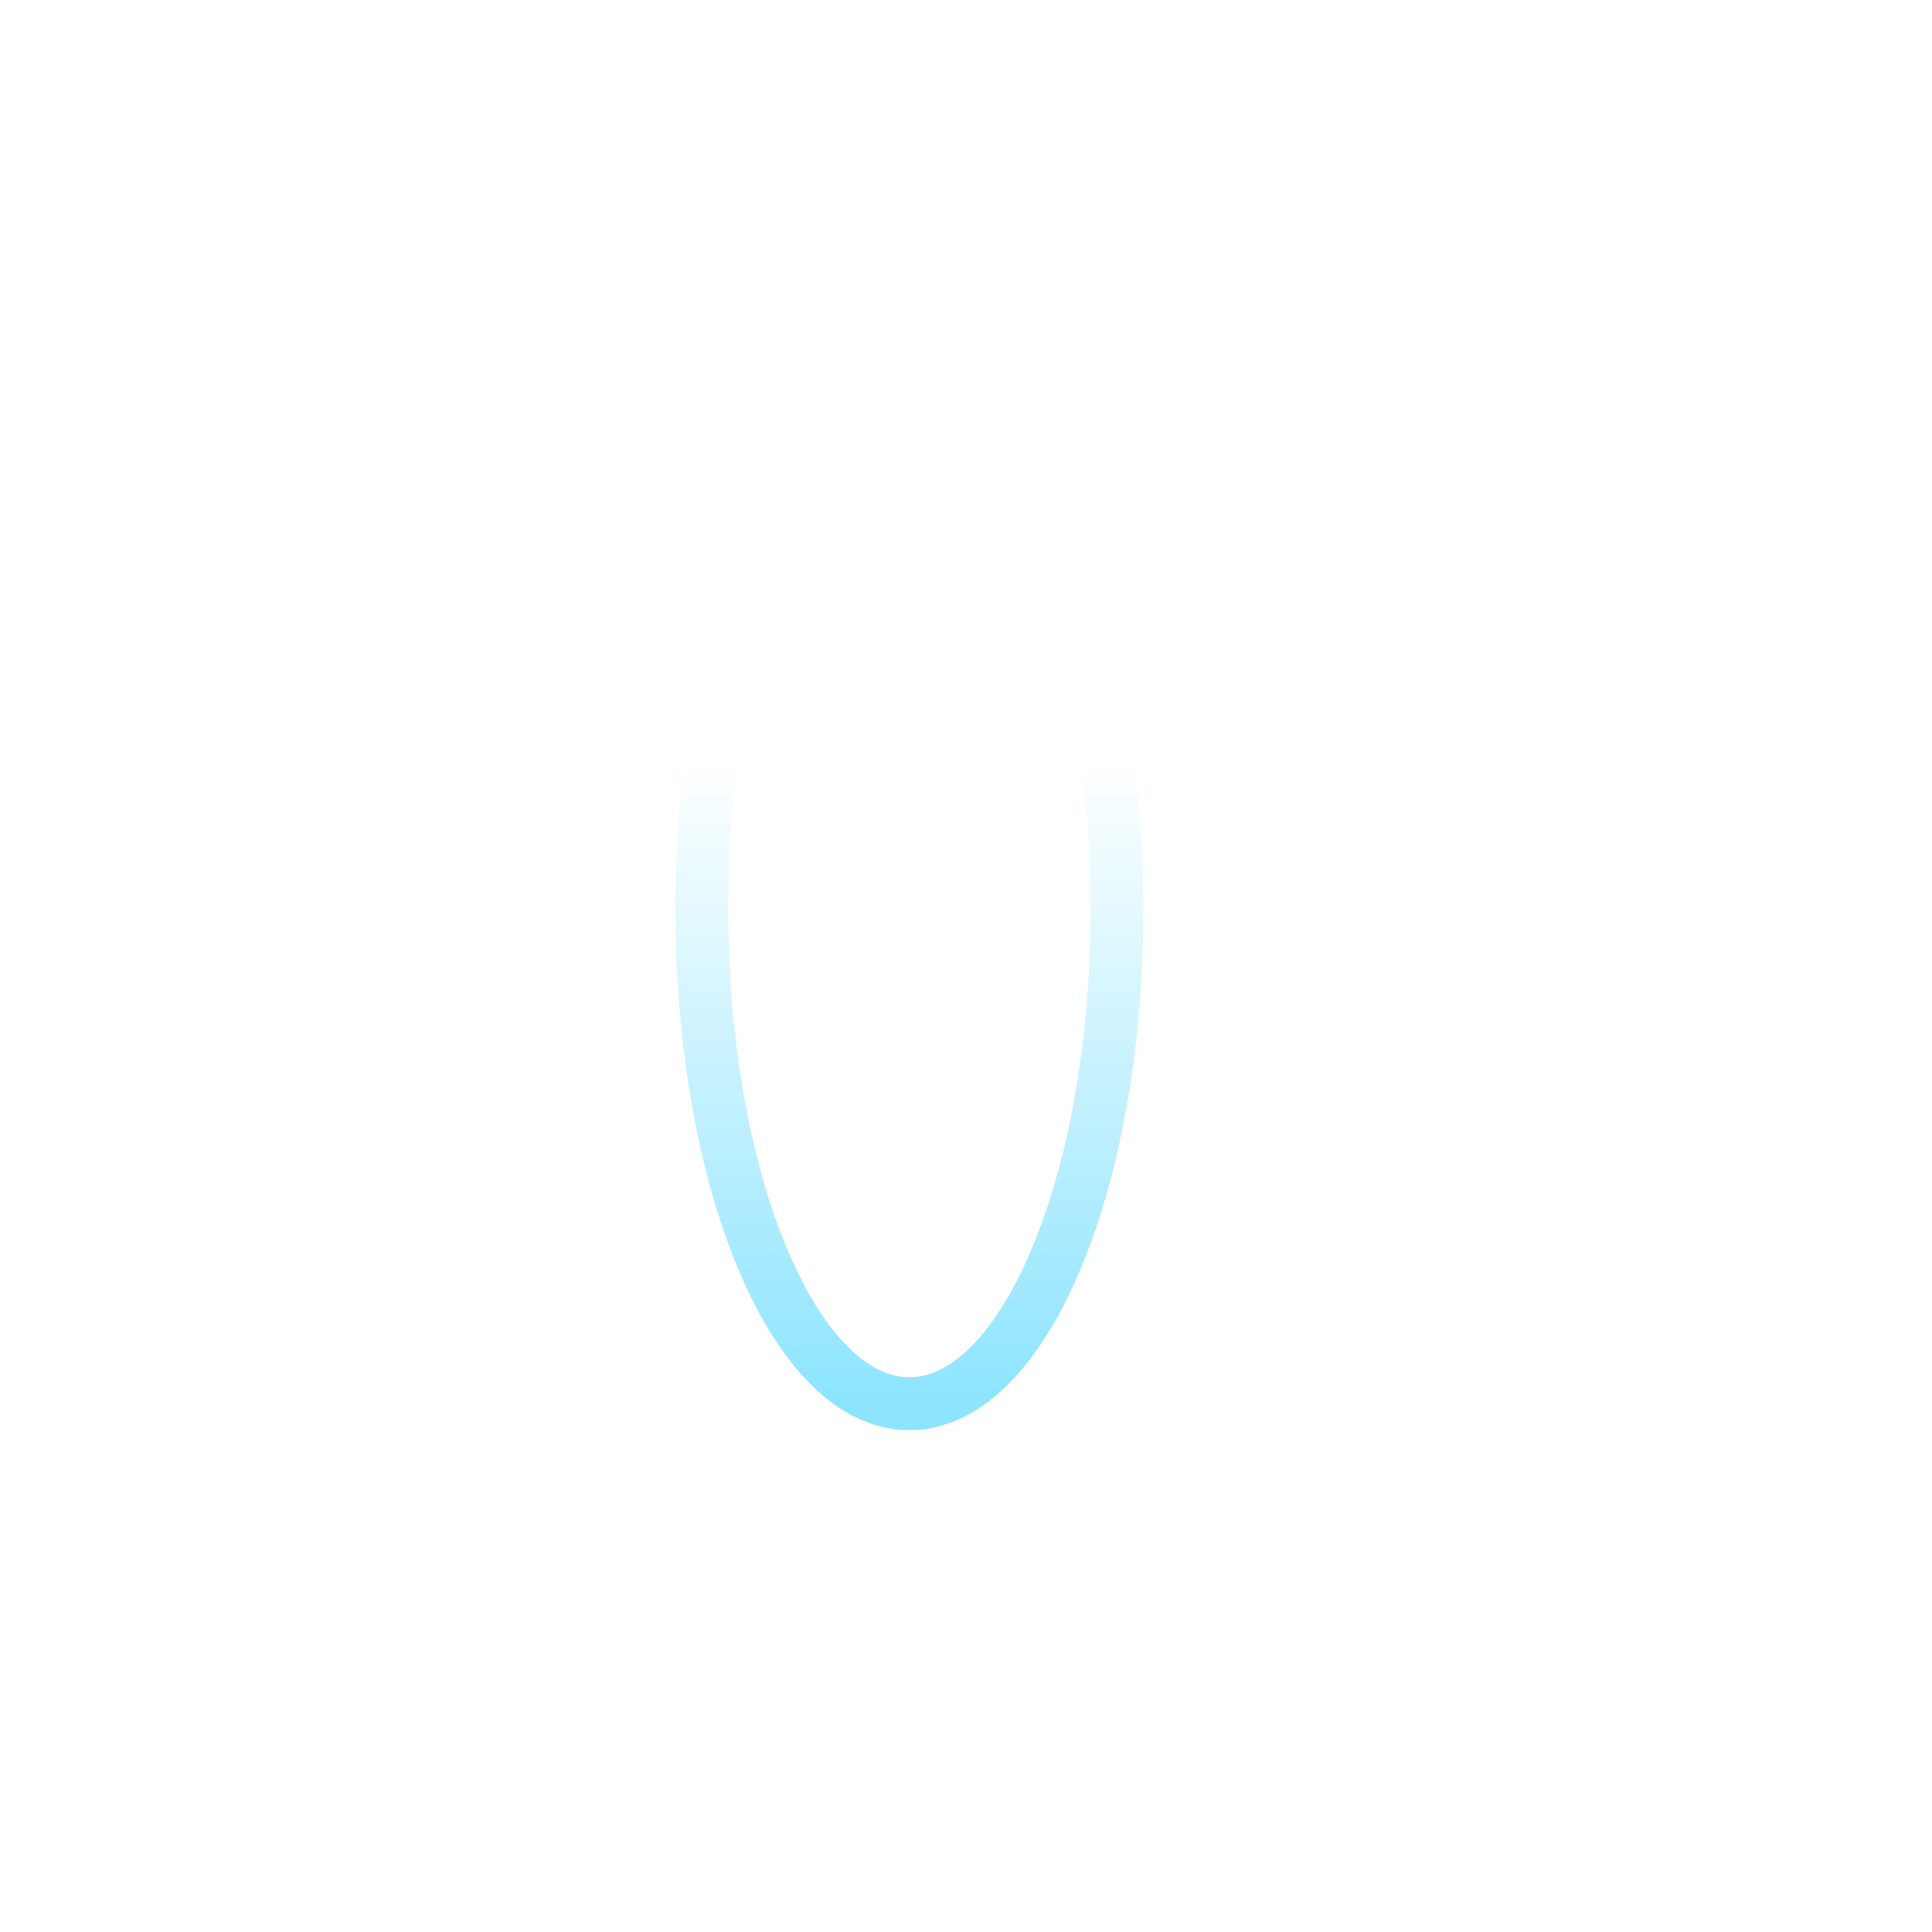
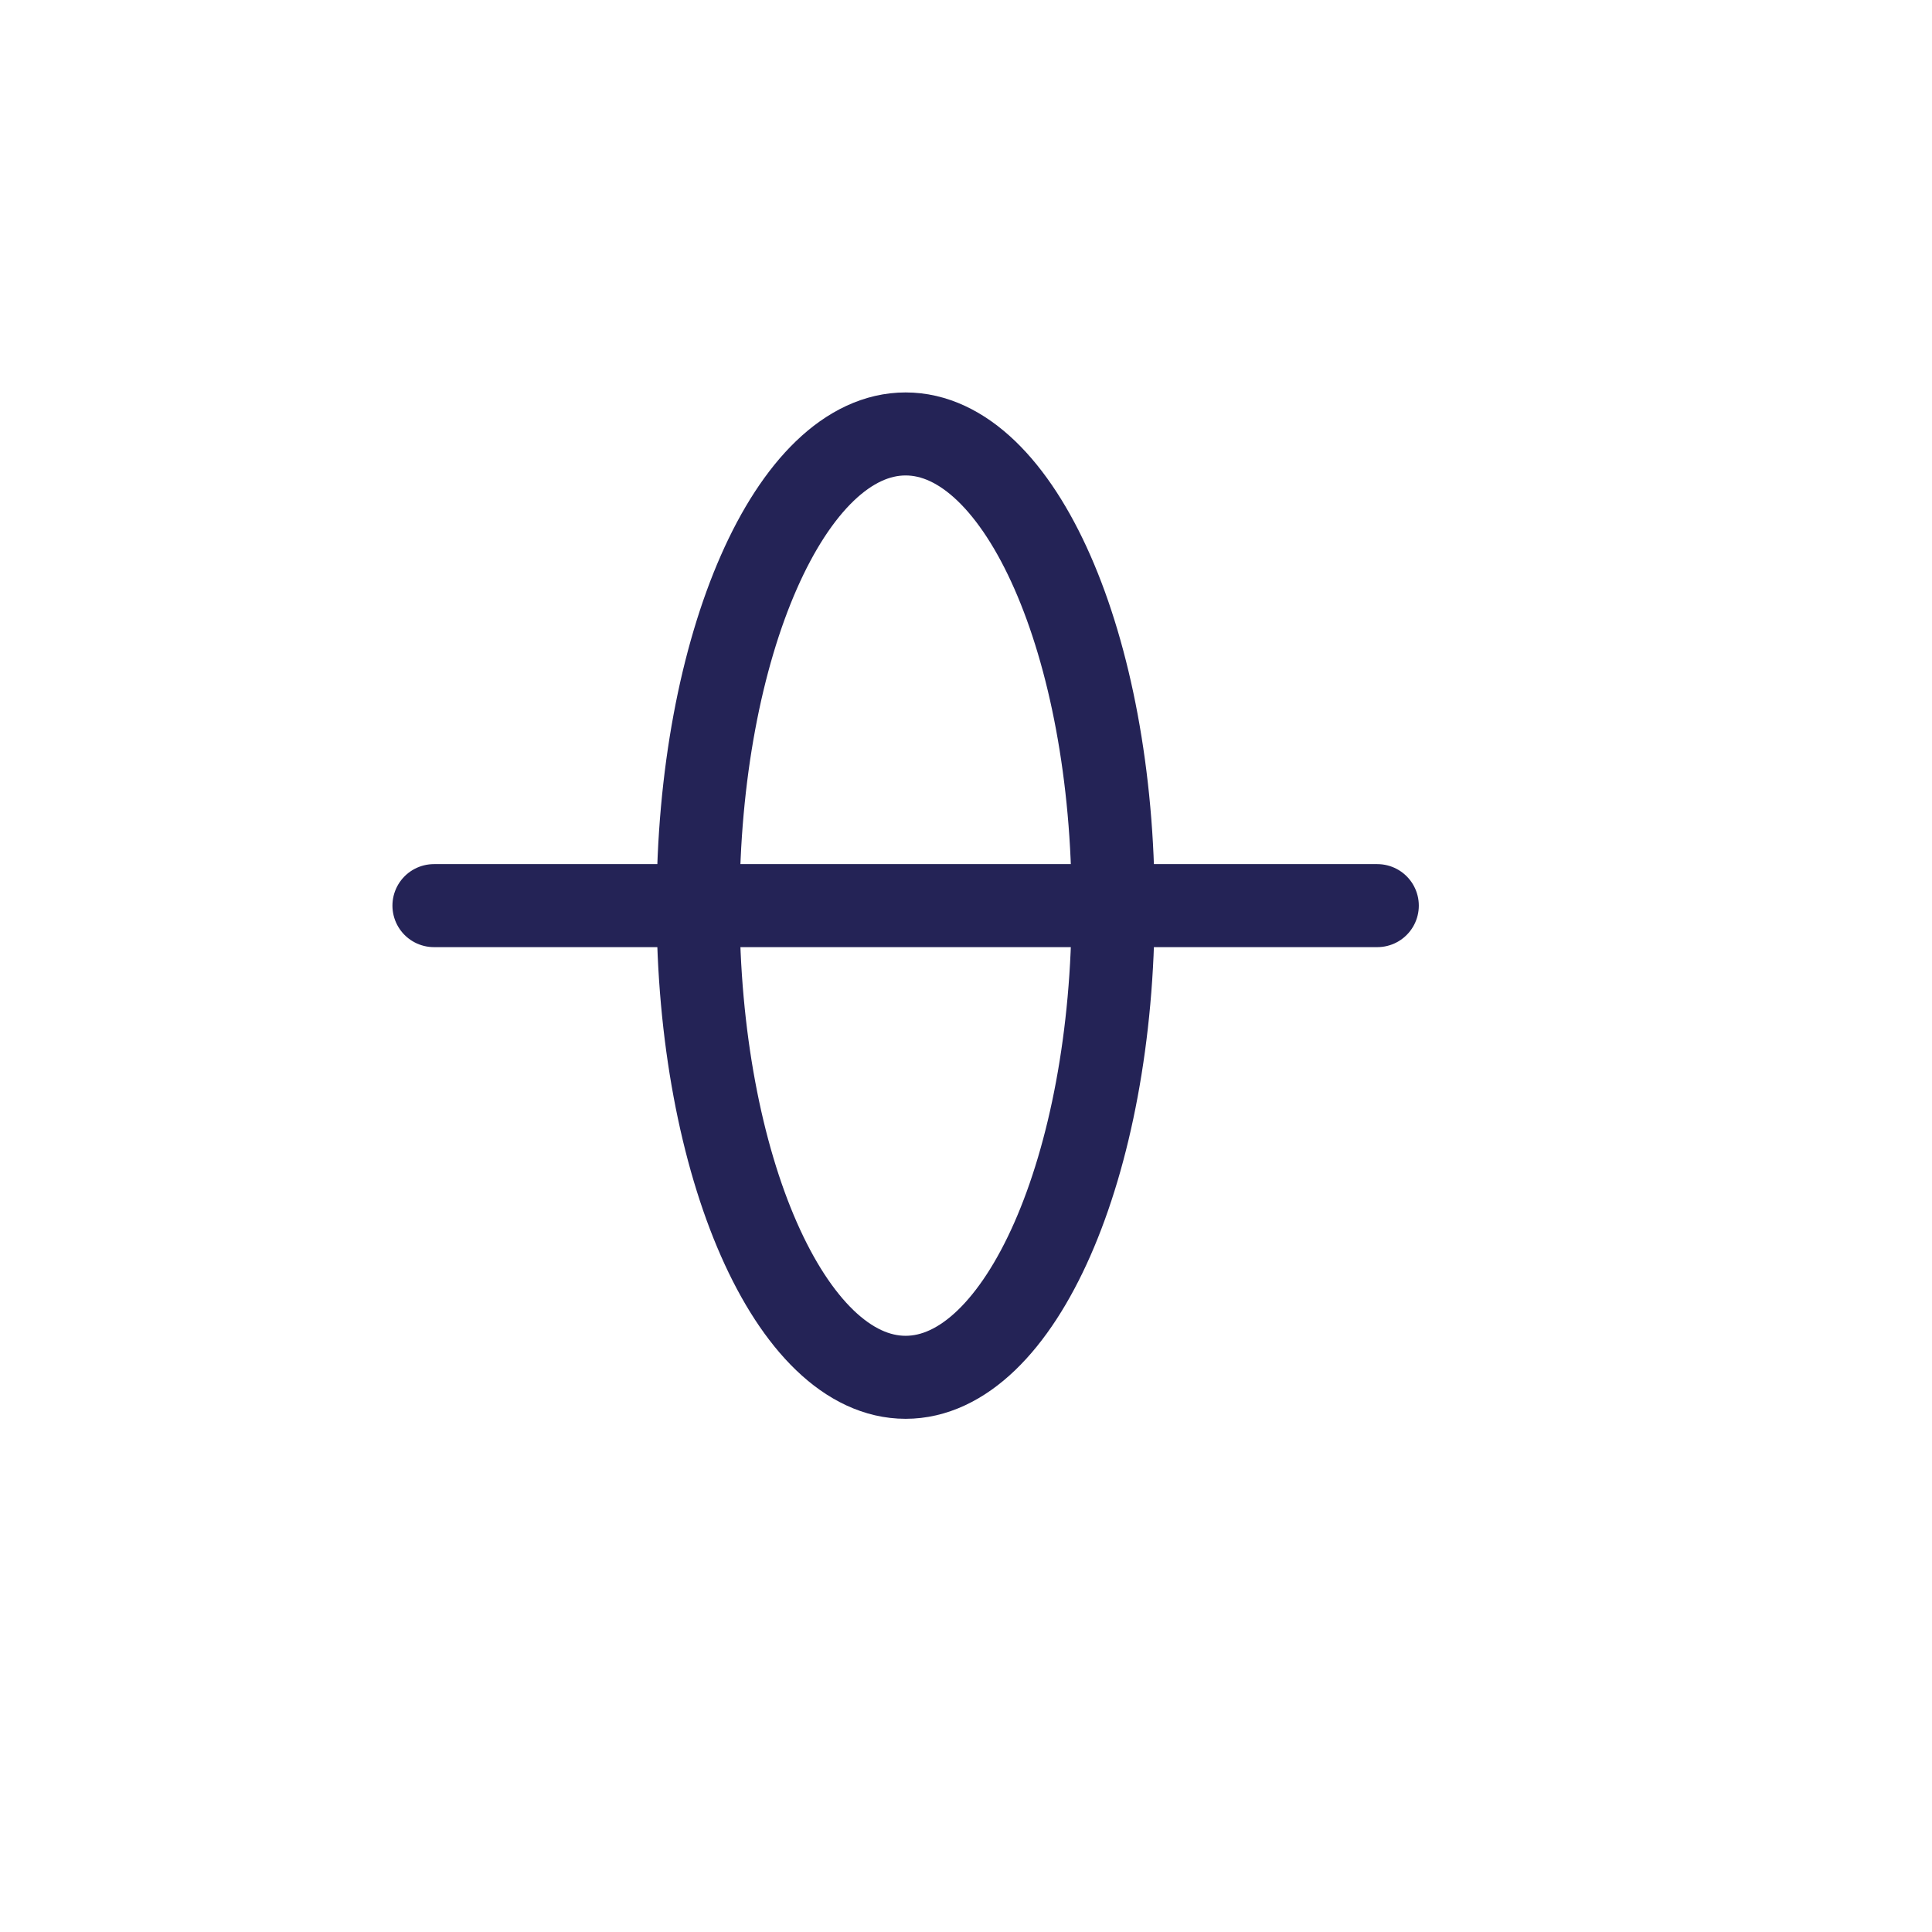
<svg xmlns="http://www.w3.org/2000/svg" width="1024" height="1024" viewBox="0 0 1024 1024">
-   <defs>
-     <linearGradient id="w" x1="0" y1="0" x2="0" y2="1">
-       <stop offset="0" stop-color="#FFFFFF" />
-       <stop offset="0.35" stop-color="#FFFFFF" />
-       <stop offset="1" stop-color="#8CE4FF" />
-     </linearGradient>
-   </defs>
-   <g fill="none" stroke="url(#w)" stroke-width="28" stroke-linecap="round">
-     <ellipse cx="482" cy="482" rx="110" ry="262" />
-     <path d="M220 482 H744" />
+   <g fill="none" stroke="#242356" stroke-width="56" stroke-linecap="round" stroke-linejoin="round">
+     <ellipse cx="480" cy="480" rx="110" ry="250" stroke-width="44" />
+     <path d="M230 480 H730" stroke-width="44" />
  </g>
</svg>
